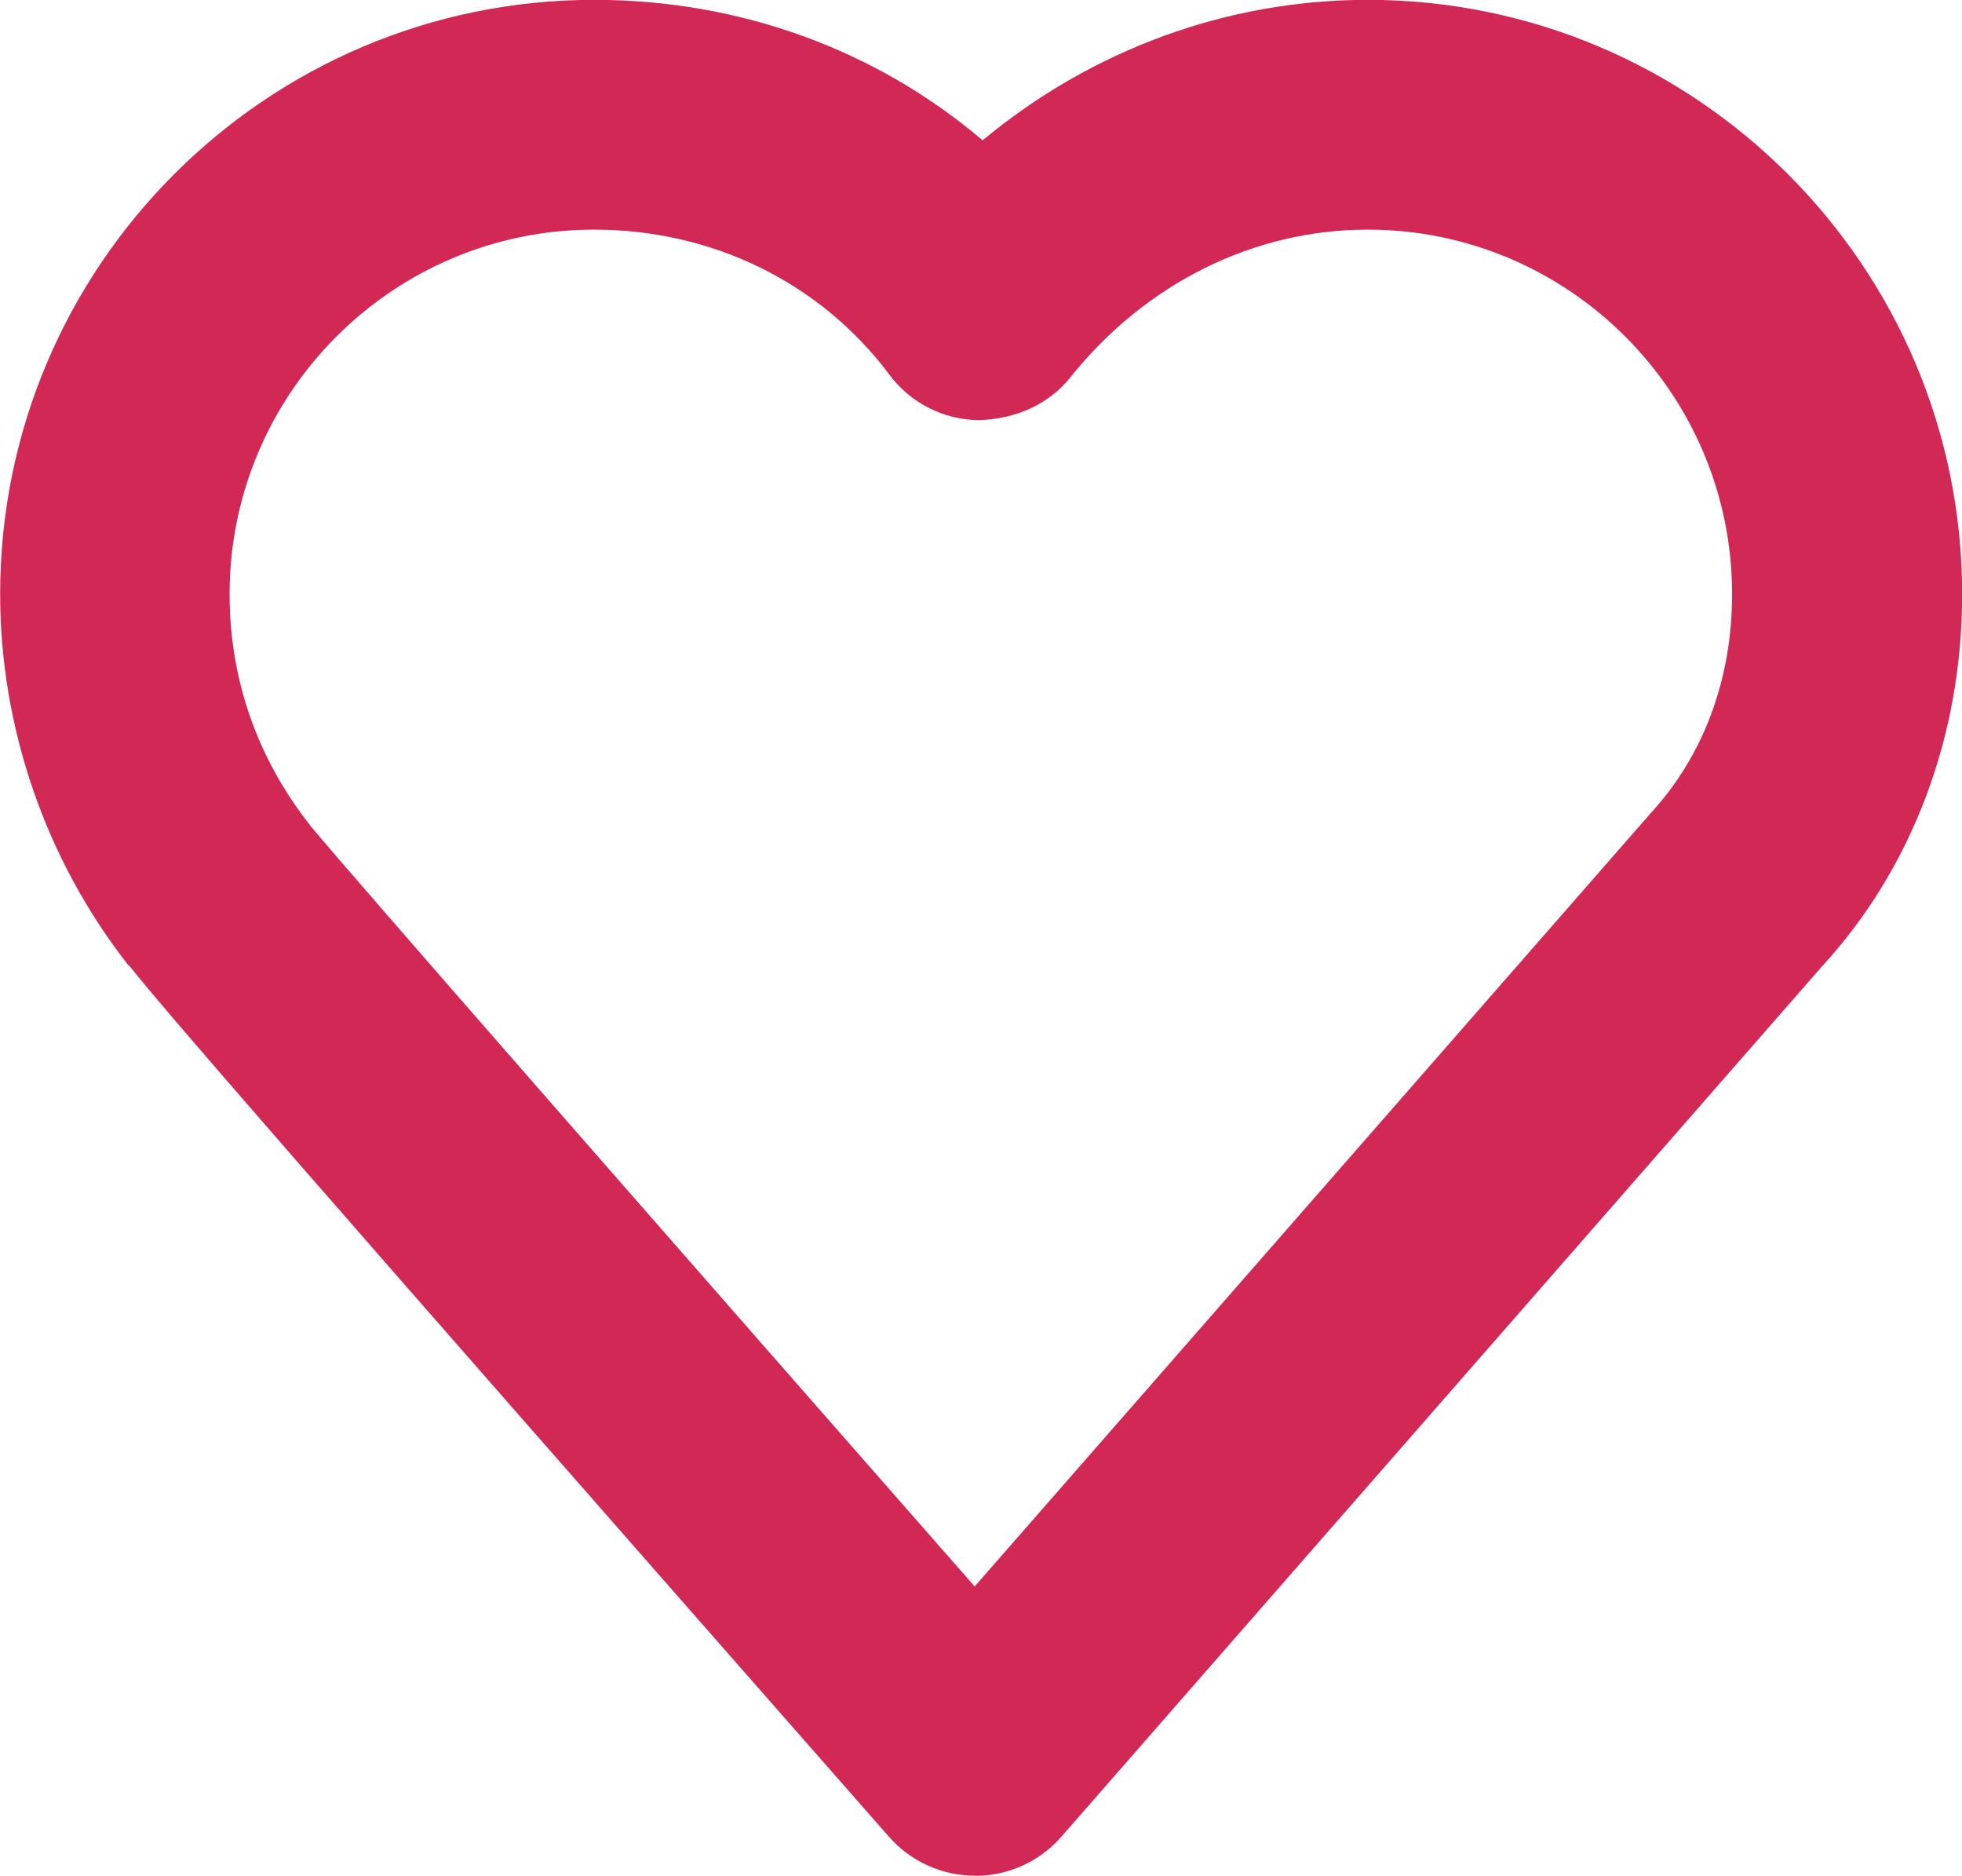
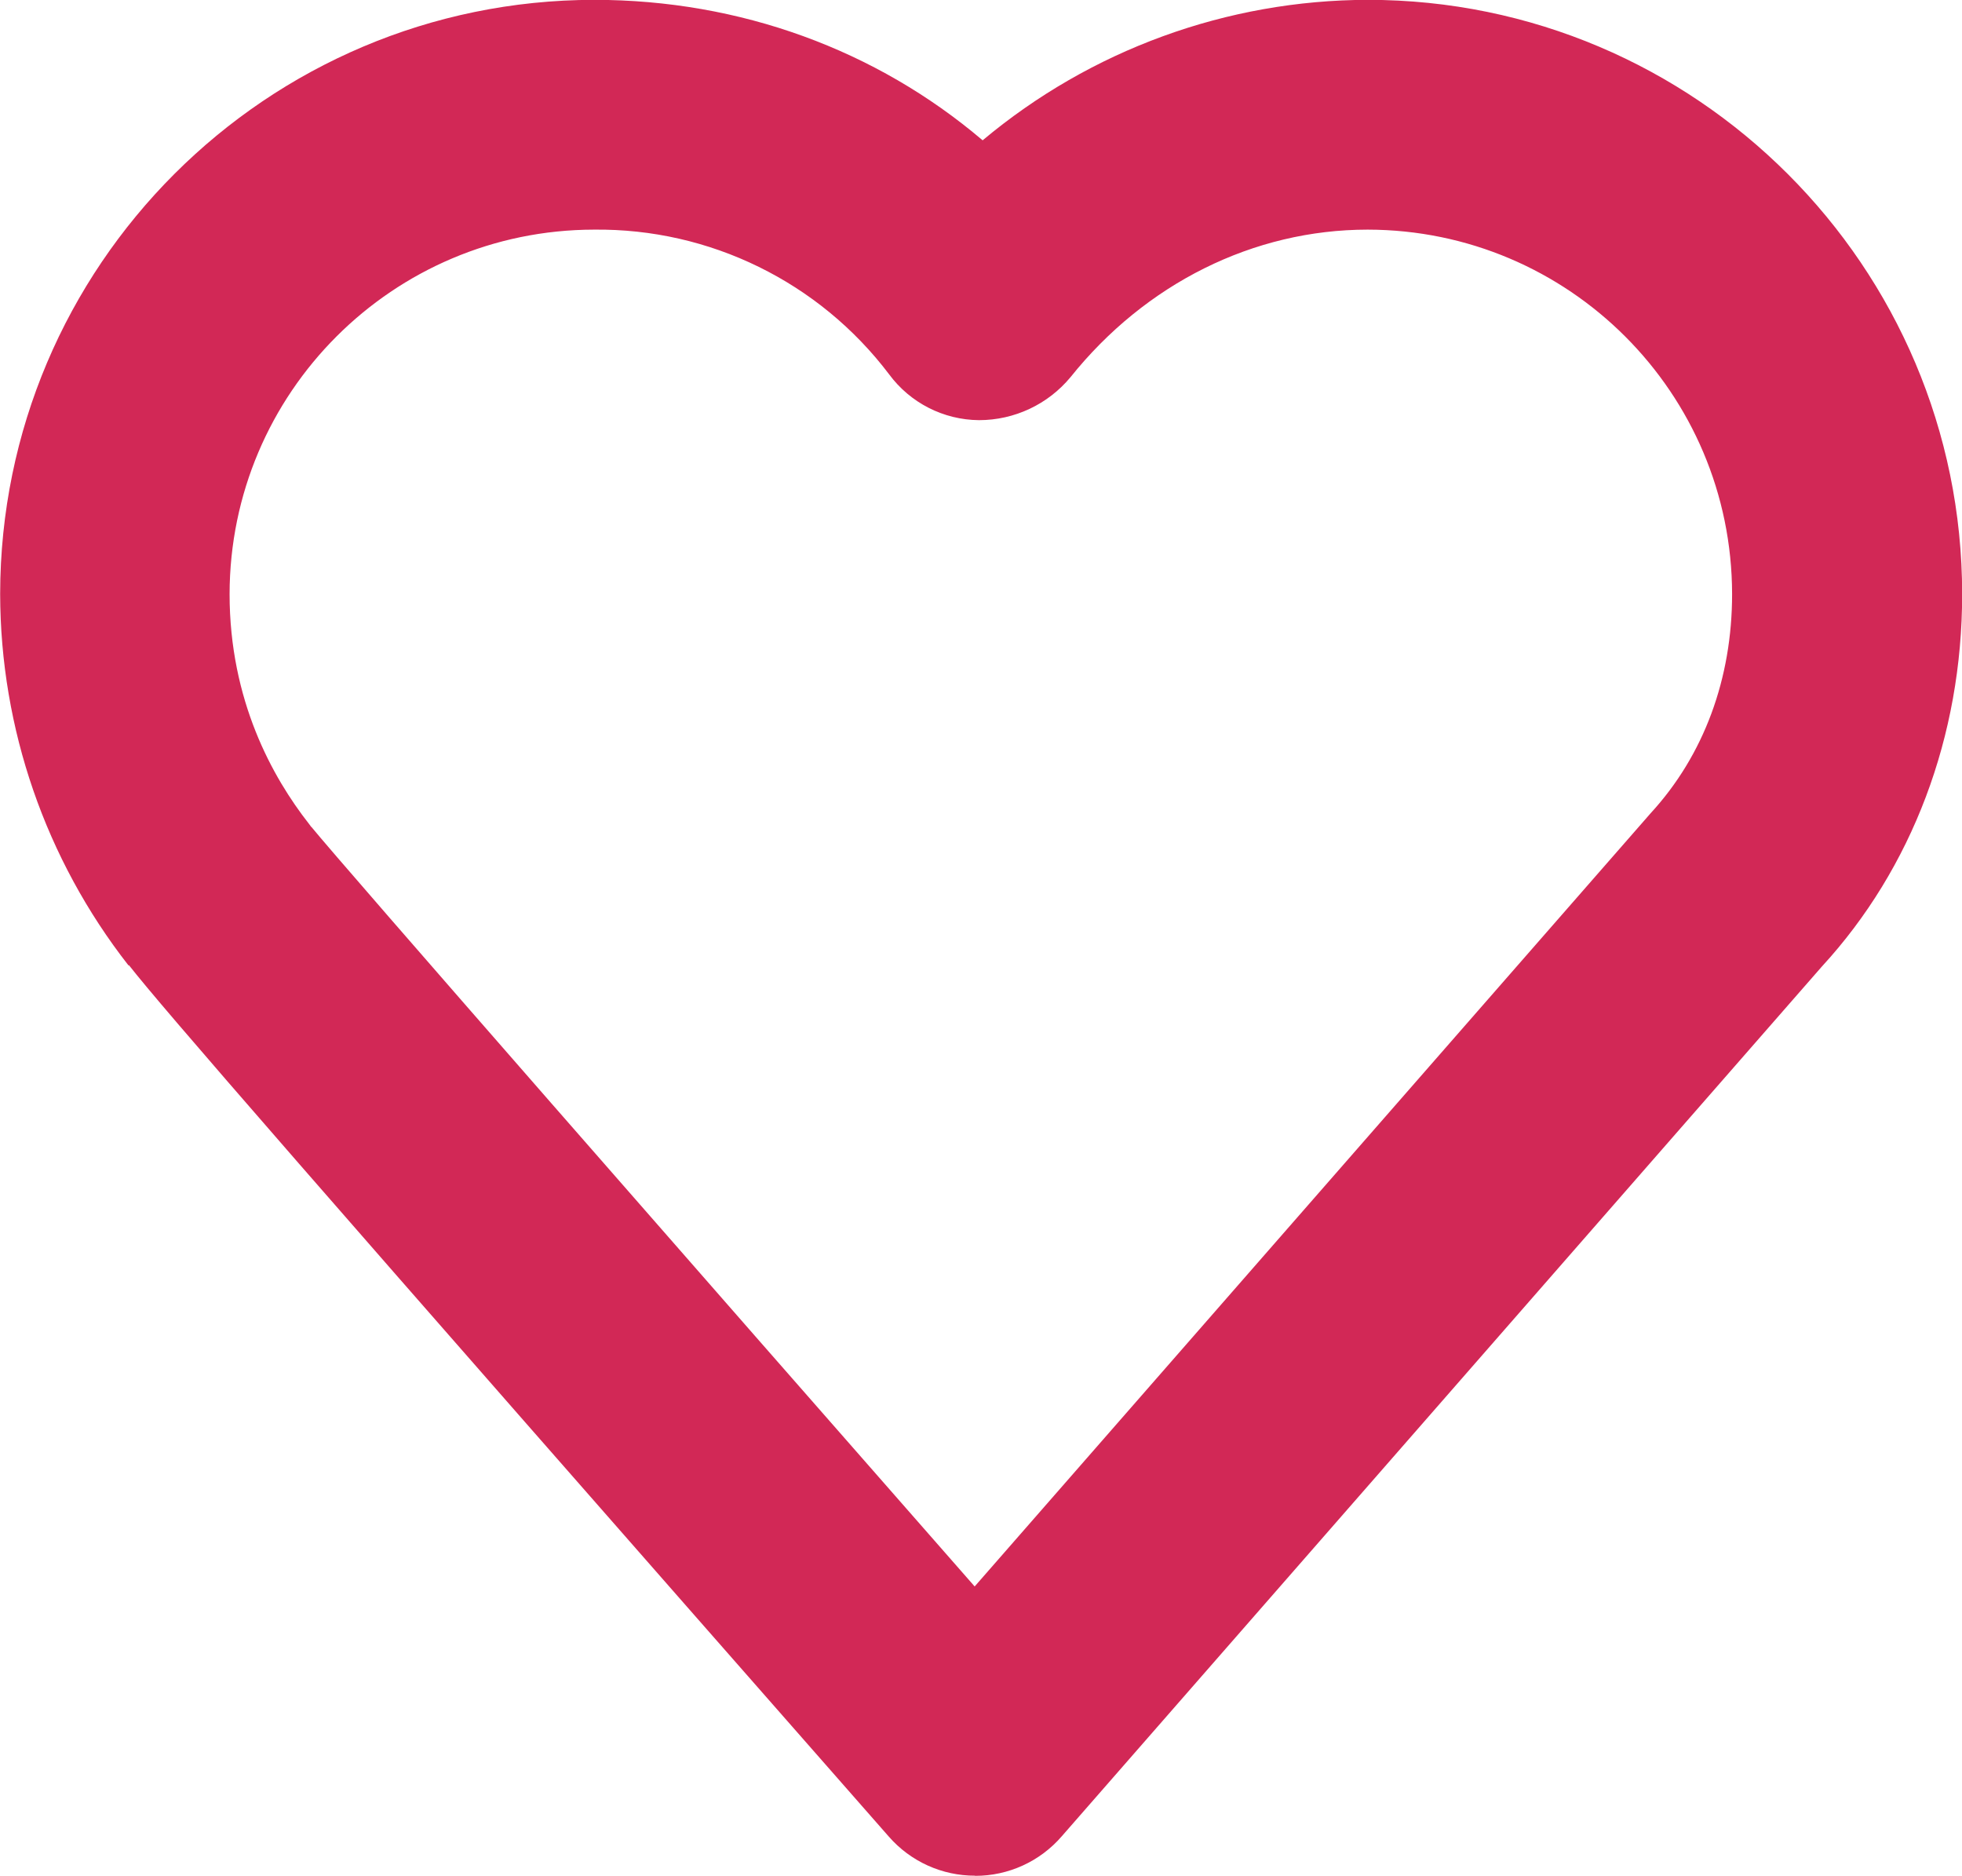
<svg xmlns="http://www.w3.org/2000/svg" version="1" width="12.545" height="11.99" viewBox="521.939 473.064 12.545 11.99">
-   <path fill="#d22856" d="M528.174 485.055c-.212 0-.412-.09-.552-.25-3.798-4.323-4.644-5.297-4.858-5.57h-.004c-.53-.676-.82-1.52-.82-2.374 0-2.094 1.703-3.798 3.798-3.798.934 0 1.804.32 2.484.898.696-.578 1.56-.898 2.463-.898 2.095 0 3.8 1.704 3.8 3.8 0 .908-.32 1.753-.897 2.38l-4.86 5.56c-.14.162-.342.253-.554.253zm-4.245-6.706c.207.254 2.47 2.838 4.242 4.857l4.323-4.944c.34-.37.52-.86.52-1.4 0-1.284-1.045-2.33-2.33-2.33-.73 0-1.42.344-1.9.943-.142.178-.353.267-.585.275-.227-.002-.44-.11-.575-.293-.44-.587-1.13-.925-1.887-.925-1.285 0-2.33 1.046-2.33 2.33 0 .68.275 1.172.507 1.468.004.006.01.012.014.02z" />
+   <path fill="#d22856" d="M528.174 485.055a.73.73 0 0 1-.552-.25c-3.798-4.323-4.644-5.297-4.858-5.57h-.004a3.866 3.866 0 0 1-.82-2.374 3.802 3.802 0 0 1 3.798-3.798c.934 0 1.804.32 2.484.898a3.847 3.847 0 0 1 2.463-.898c2.095 0 3.8 1.704 3.8 3.8 0 .908-.32 1.753-.897 2.38l-4.86 5.56a.73.73 0 0 1-.554.253zm-4.245-6.706c.207.254 2.47 2.838 4.242 4.857l4.323-4.944c.34-.37.52-.86.52-1.4a2.333 2.333 0 0 0-2.33-2.33c-.73 0-1.42.344-1.9.943a.76.76 0 0 1-.585.275.722.722 0 0 1-.575-.293 2.333 2.333 0 0 0-1.887-.925 2.333 2.333 0 0 0-2.33 2.33c0 .68.275 1.172.507 1.468.004.006.01.012.014.02z" />
</svg>
